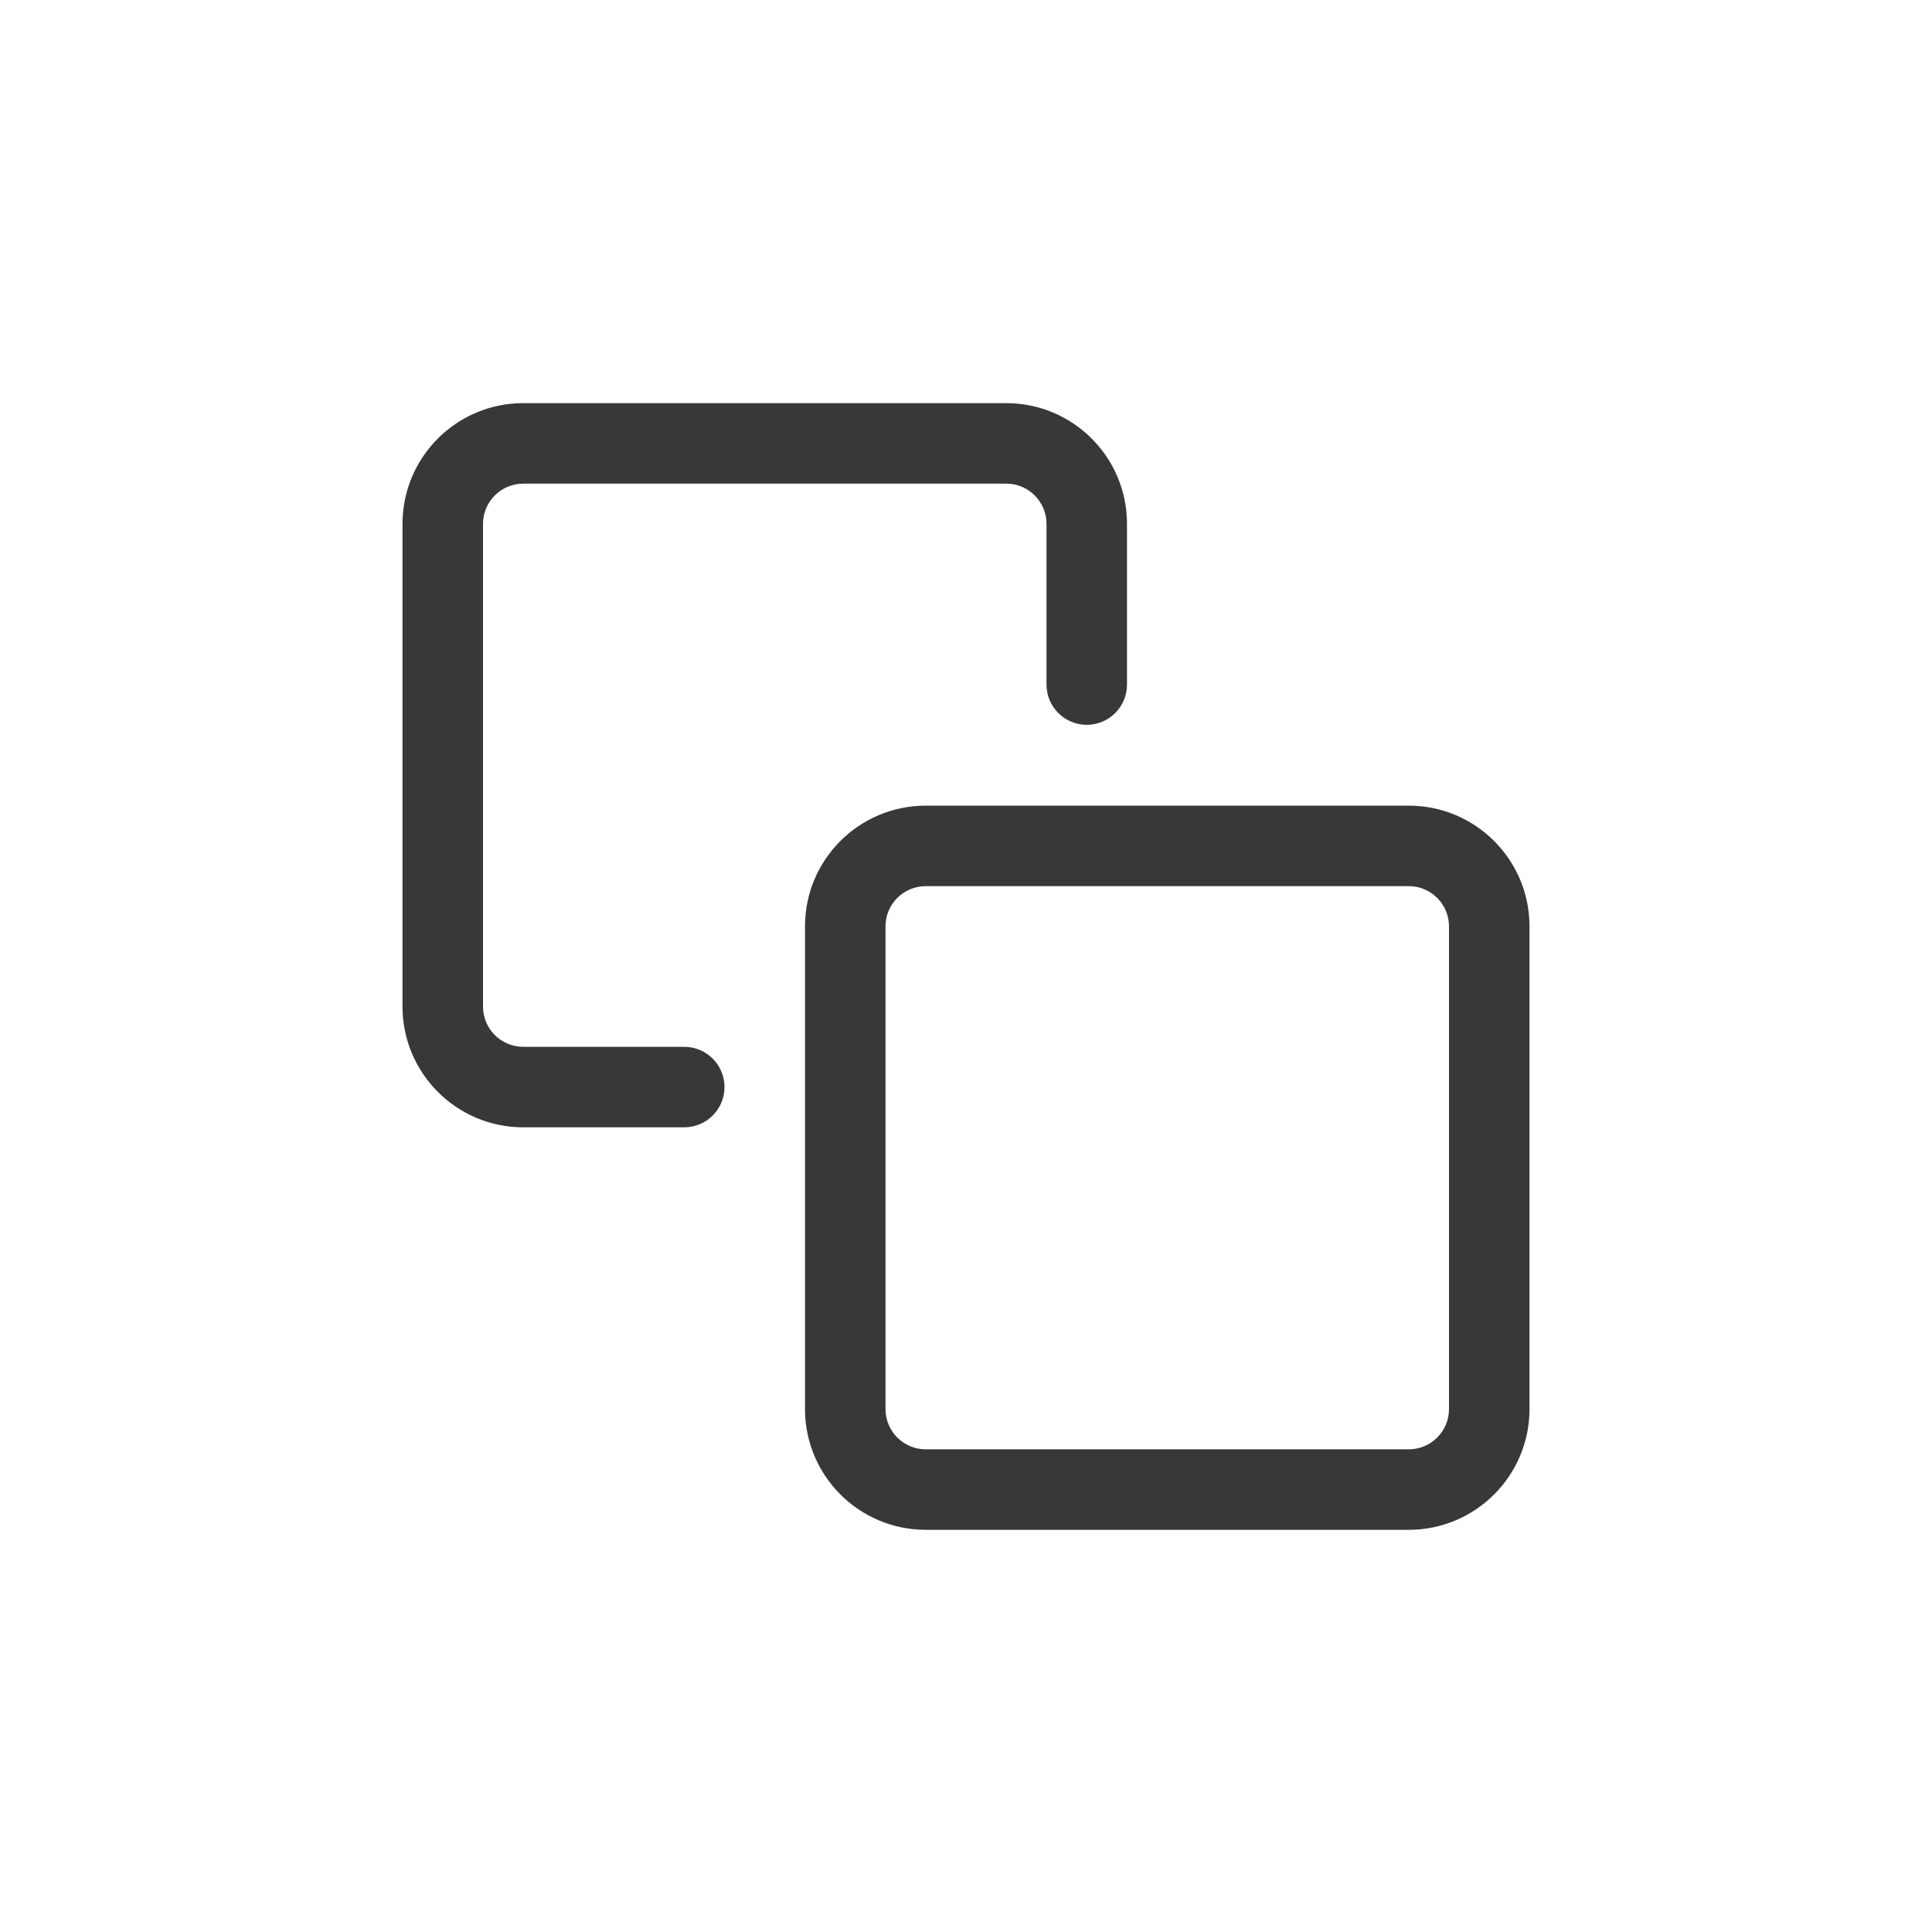
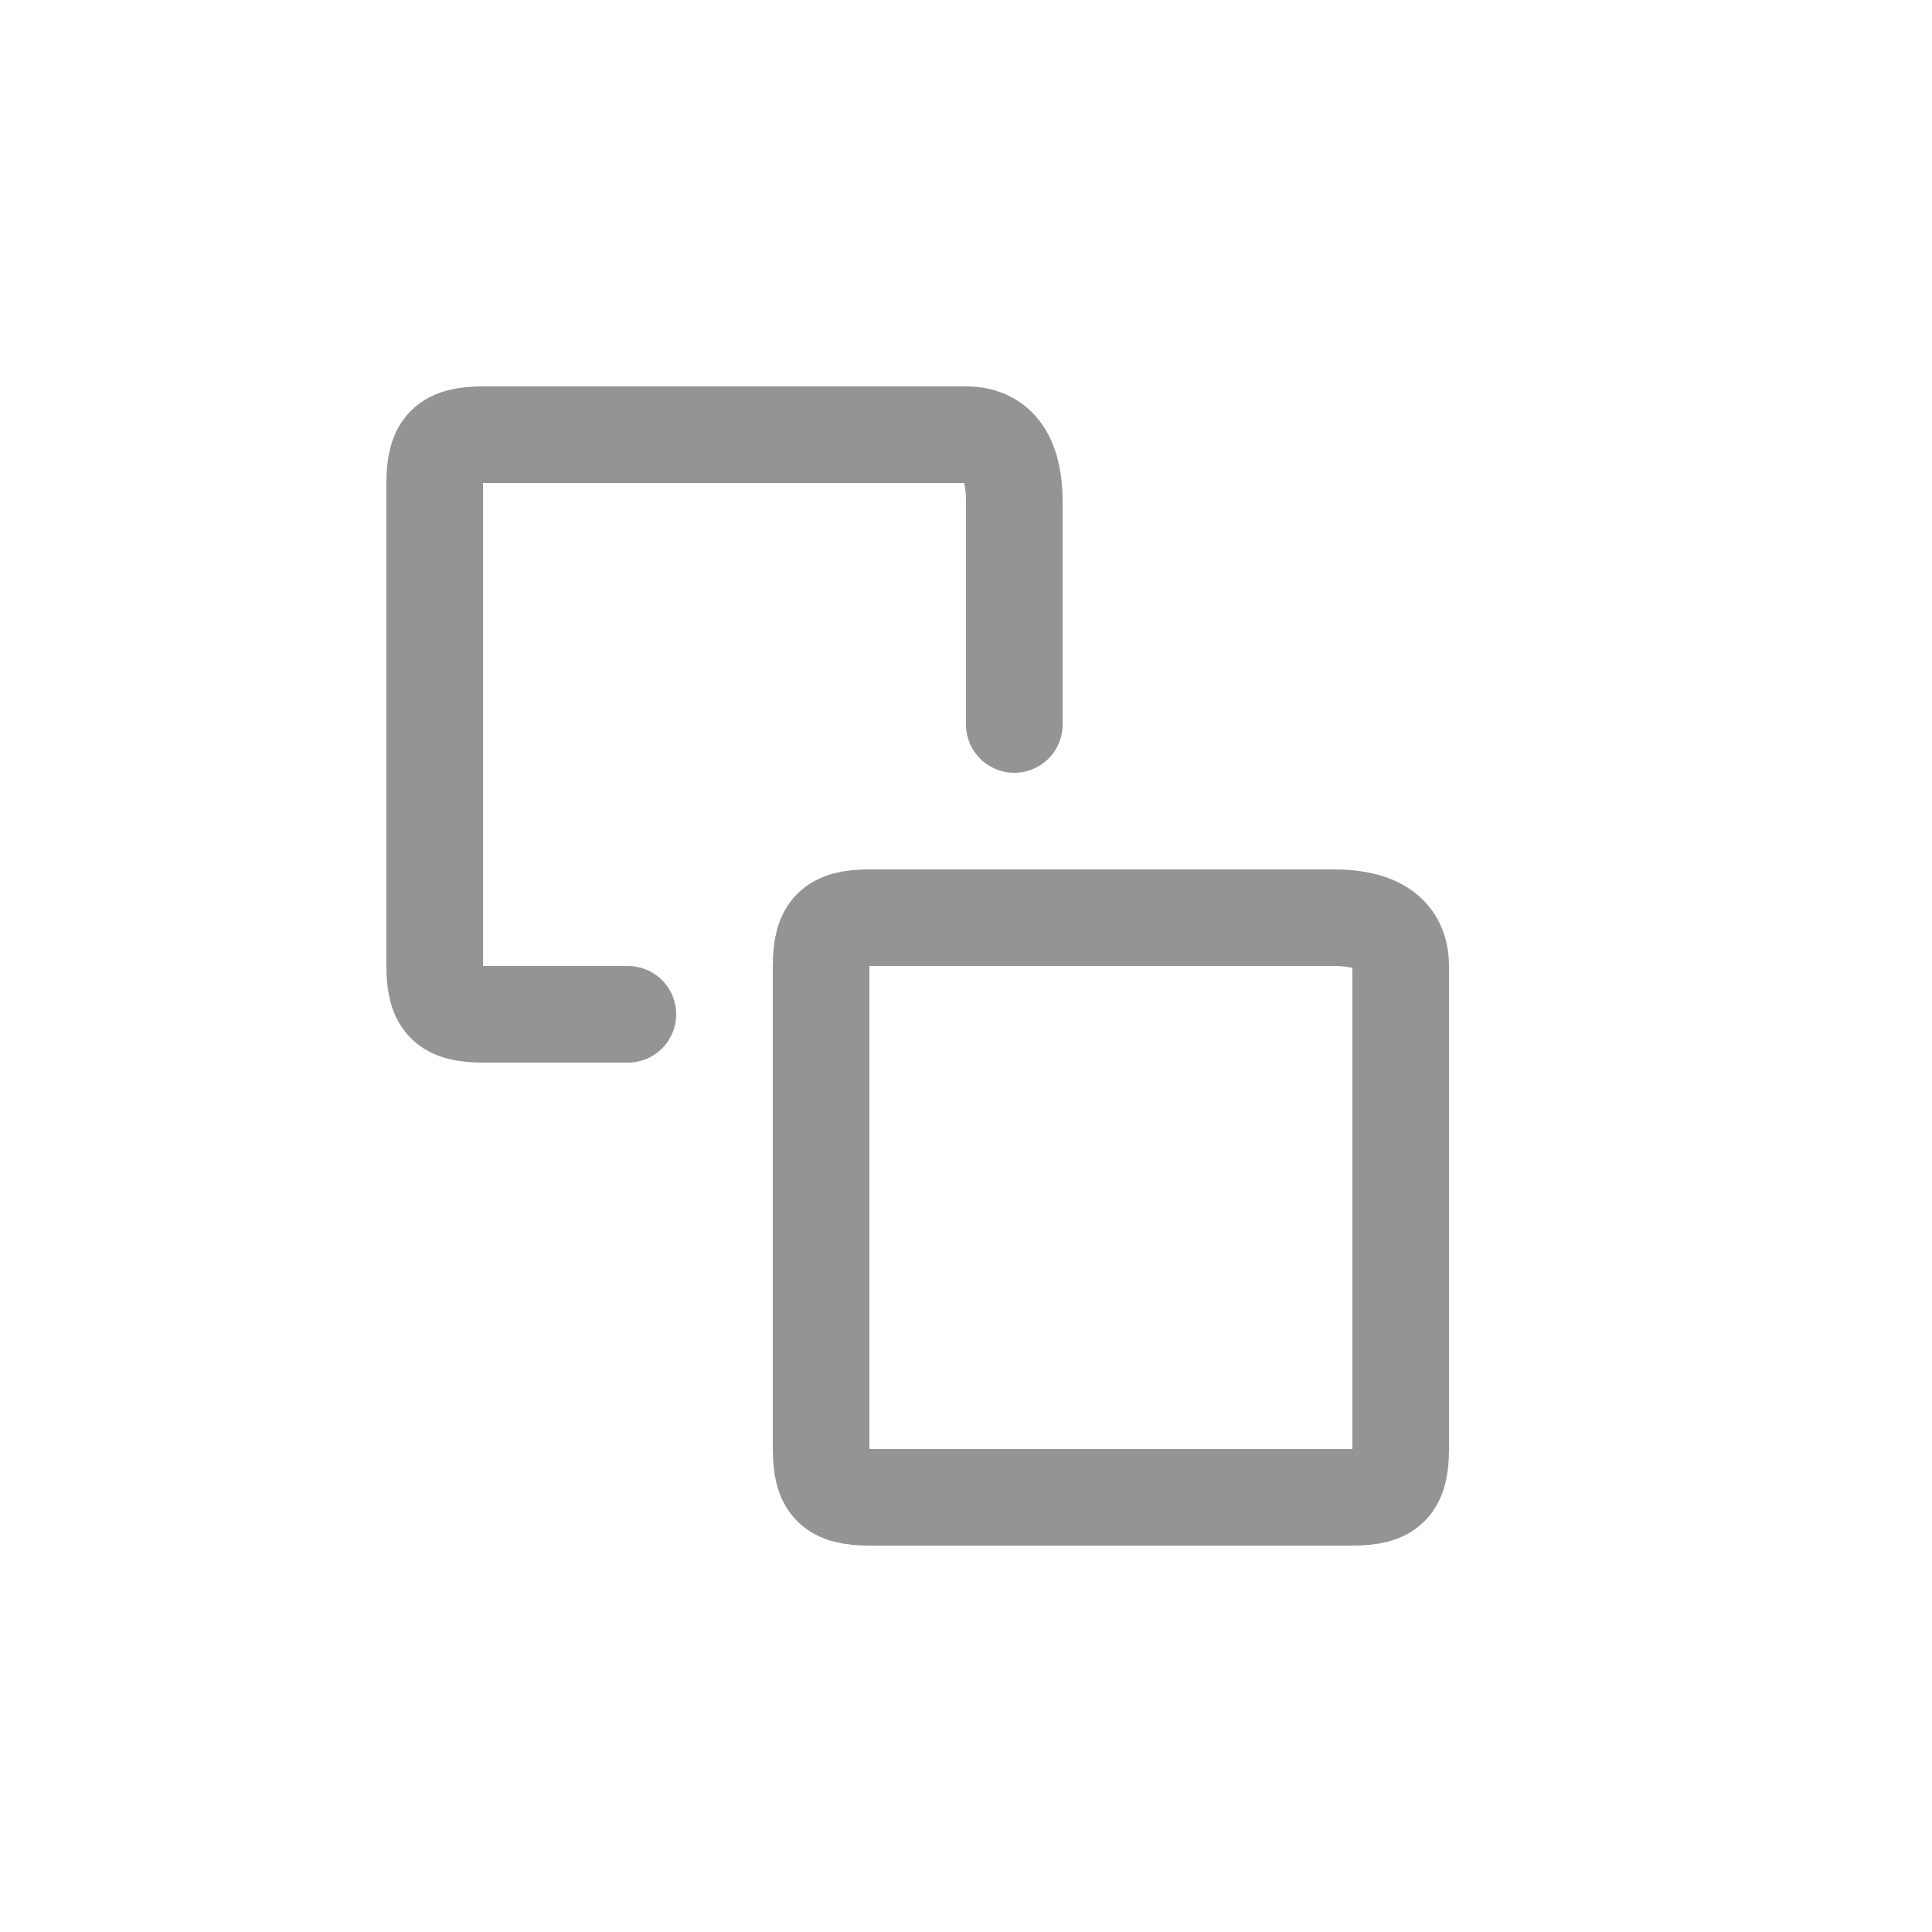
- <svg xmlns="http://www.w3.org/2000/svg" width="24" height="24" viewBox="0 0 24 24" fill="none">
-   <path d="M17.5 10.008C18.328 10.008 19 10.679 19 11.508V17.504C19 18.332 18.328 19.004 17.5 19.004H11.5C10.672 19.004 10 18.332 10 17.504V11.508C10 10.679 10.672 10.008 11.5 10.008H17.5ZM11.5 11.008C11.224 11.008 11 11.232 11 11.508V17.504C11 17.78 11.224 18.004 11.5 18.004H17.5C17.776 18.004 18 17.78 18 17.504V11.508C18 11.232 17.776 11.008 17.5 11.008H11.5ZM12.5 5.008C13.328 5.008 14 5.679 14 6.508V8.504C14 8.78 13.776 9.004 13.5 9.004C13.224 9.004 13 8.78 13 8.504V6.508C13 6.232 12.776 6.008 12.5 6.008H6.5C6.224 6.008 6 6.232 6 6.508V12.504C6 12.78 6.224 13.004 6.5 13.004H8.5C8.776 13.004 9 13.228 9 13.504C9 13.78 8.776 14.004 8.5 14.004H6.5C5.672 14.004 5 13.332 5 12.504V6.508C5 5.679 5.672 5.008 6.5 5.008H12.5Z" fill="#383838" />
+ <svg xmlns="http://www.w3.org/2000/svg" width="20" height="20" viewBox="0 0 20 20" fill="none">
+   <path d="M6.5 10.5L5 10.5C4.618 10.5 4.5 10.383 4.5 10V5C4.5 4.618 4.618 4.5 5 4.5H10C10.382 4.5 10.5 4.81 10.5 5.193V7.5M8.5 10L8.5 15C8.5 15.383 8.618 15.5 9 15.5H14C14.382 15.5 14.5 15.383 14.5 15L14.5 10C14.5 9.618 14.19 9.5 13.808 9.5H9C8.618 9.5 8.5 9.618 8.5 10Z" stroke="#949494" stroke-linecap="round" stroke-linejoin="round" />
</svg>
